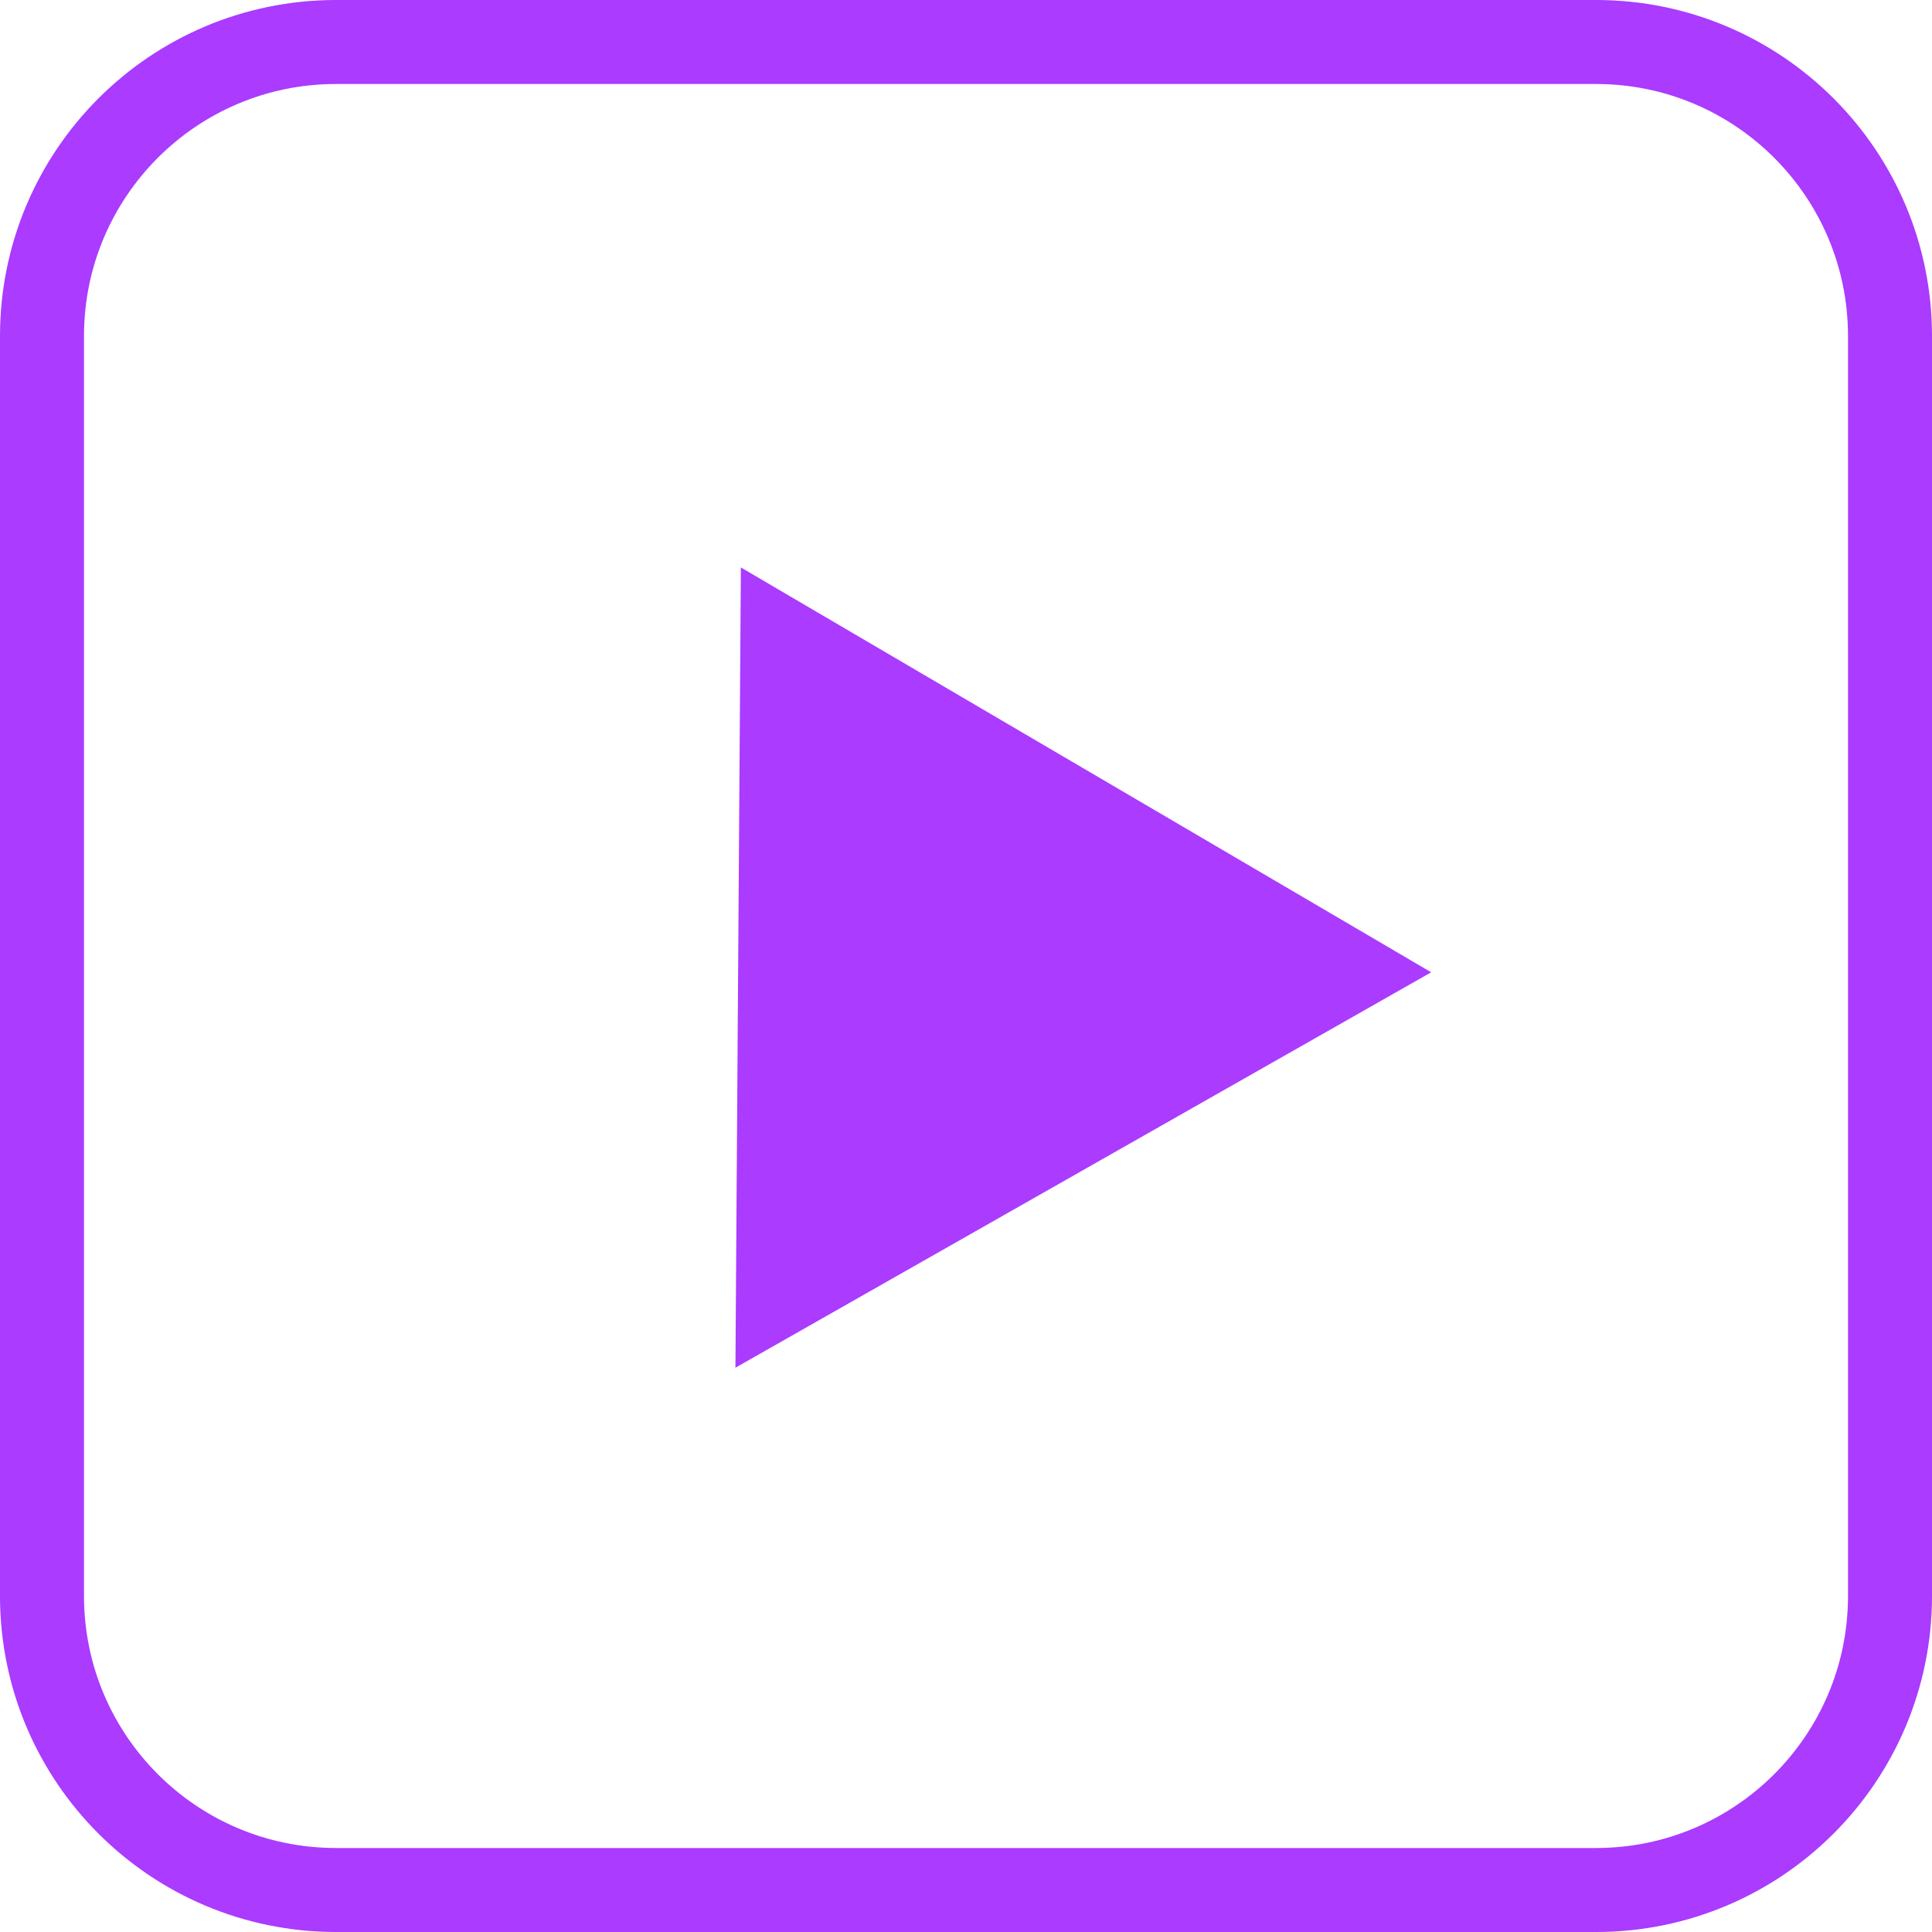
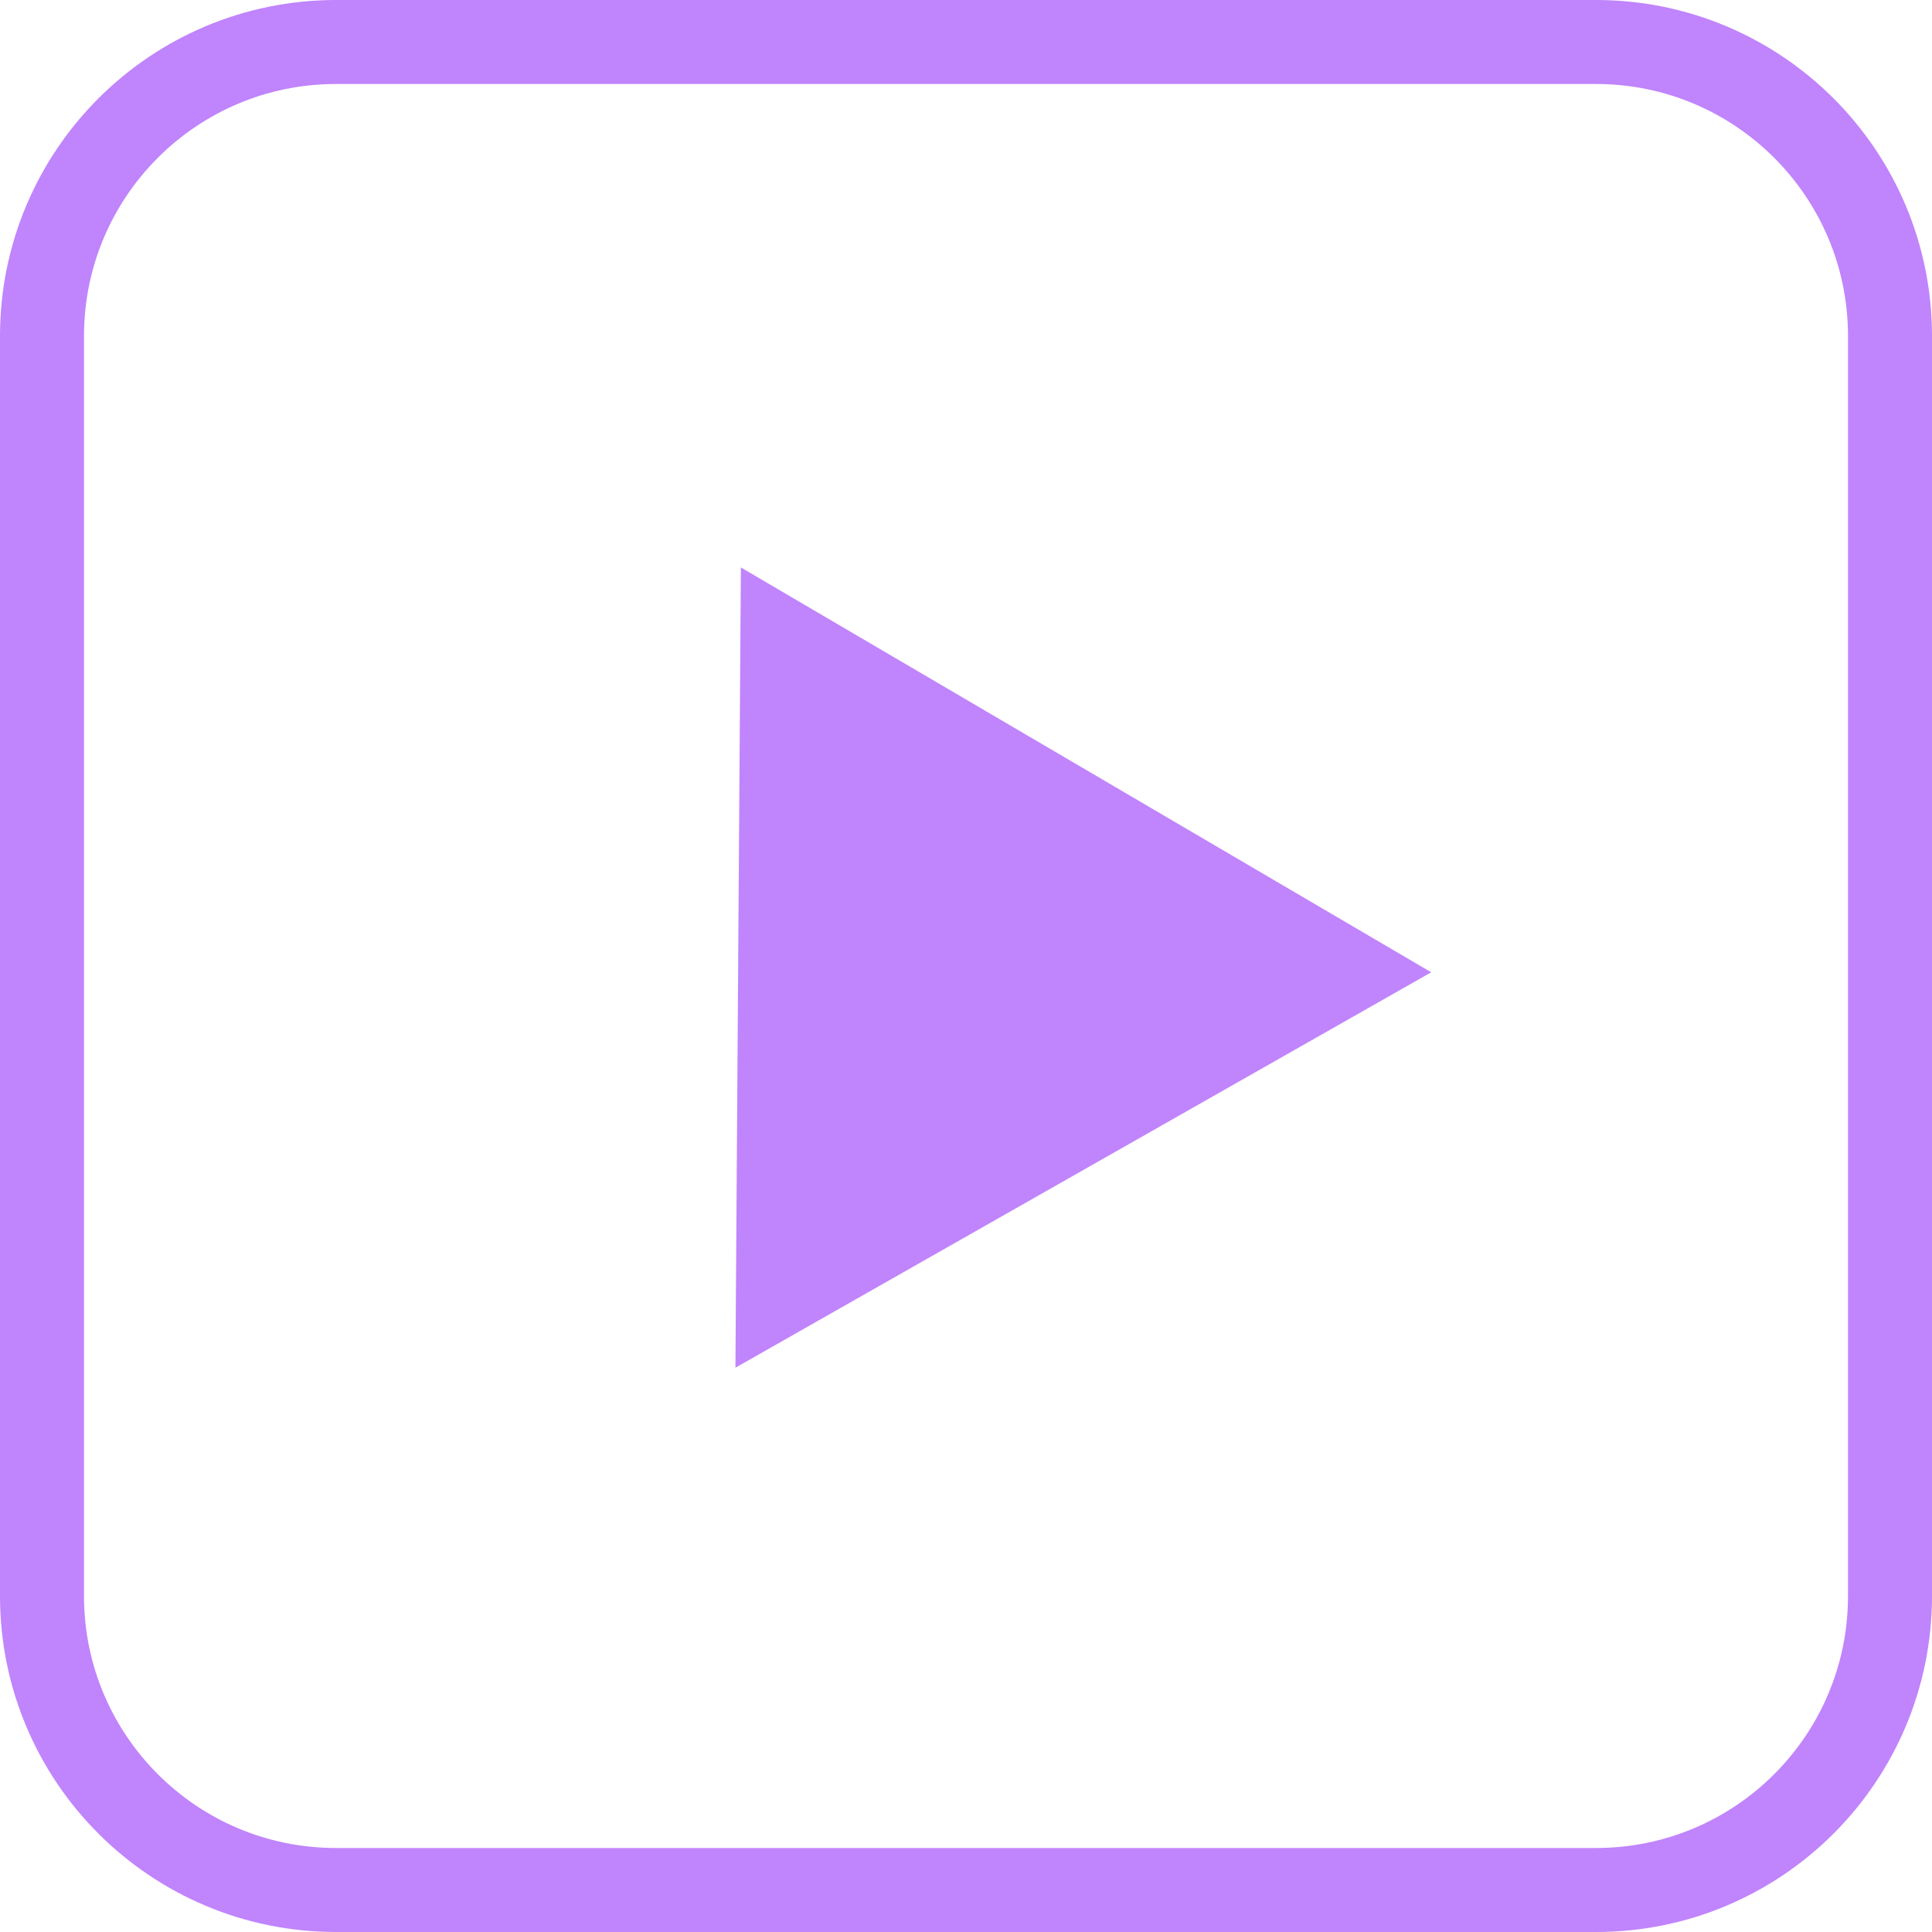
<svg xmlns="http://www.w3.org/2000/svg" width="46" height="46" viewBox="0 0 46 46" fill="none">
-   <path d="M18.016 31.702L18.134 14.38L33.076 23.143L18.016 31.702Z" fill="#AA3BFF" stroke="#AA3BFF" />
-   <rect x="1" y="1" width="44" height="44" rx="7" stroke="#AA3BFF" stroke-width="2" />
+   <path d="M18.016 31.702L18.134 14.38L33.076 23.143L18.016 31.702Z" fill="rgb(192, 132, 252)" stroke="rgb(192, 132, 252)" />
+   <rect x="1" y="1" width="44" height="44" rx="7" fill="none" stroke="rgb(192, 132, 252)" stroke-width="2" />
</svg>
